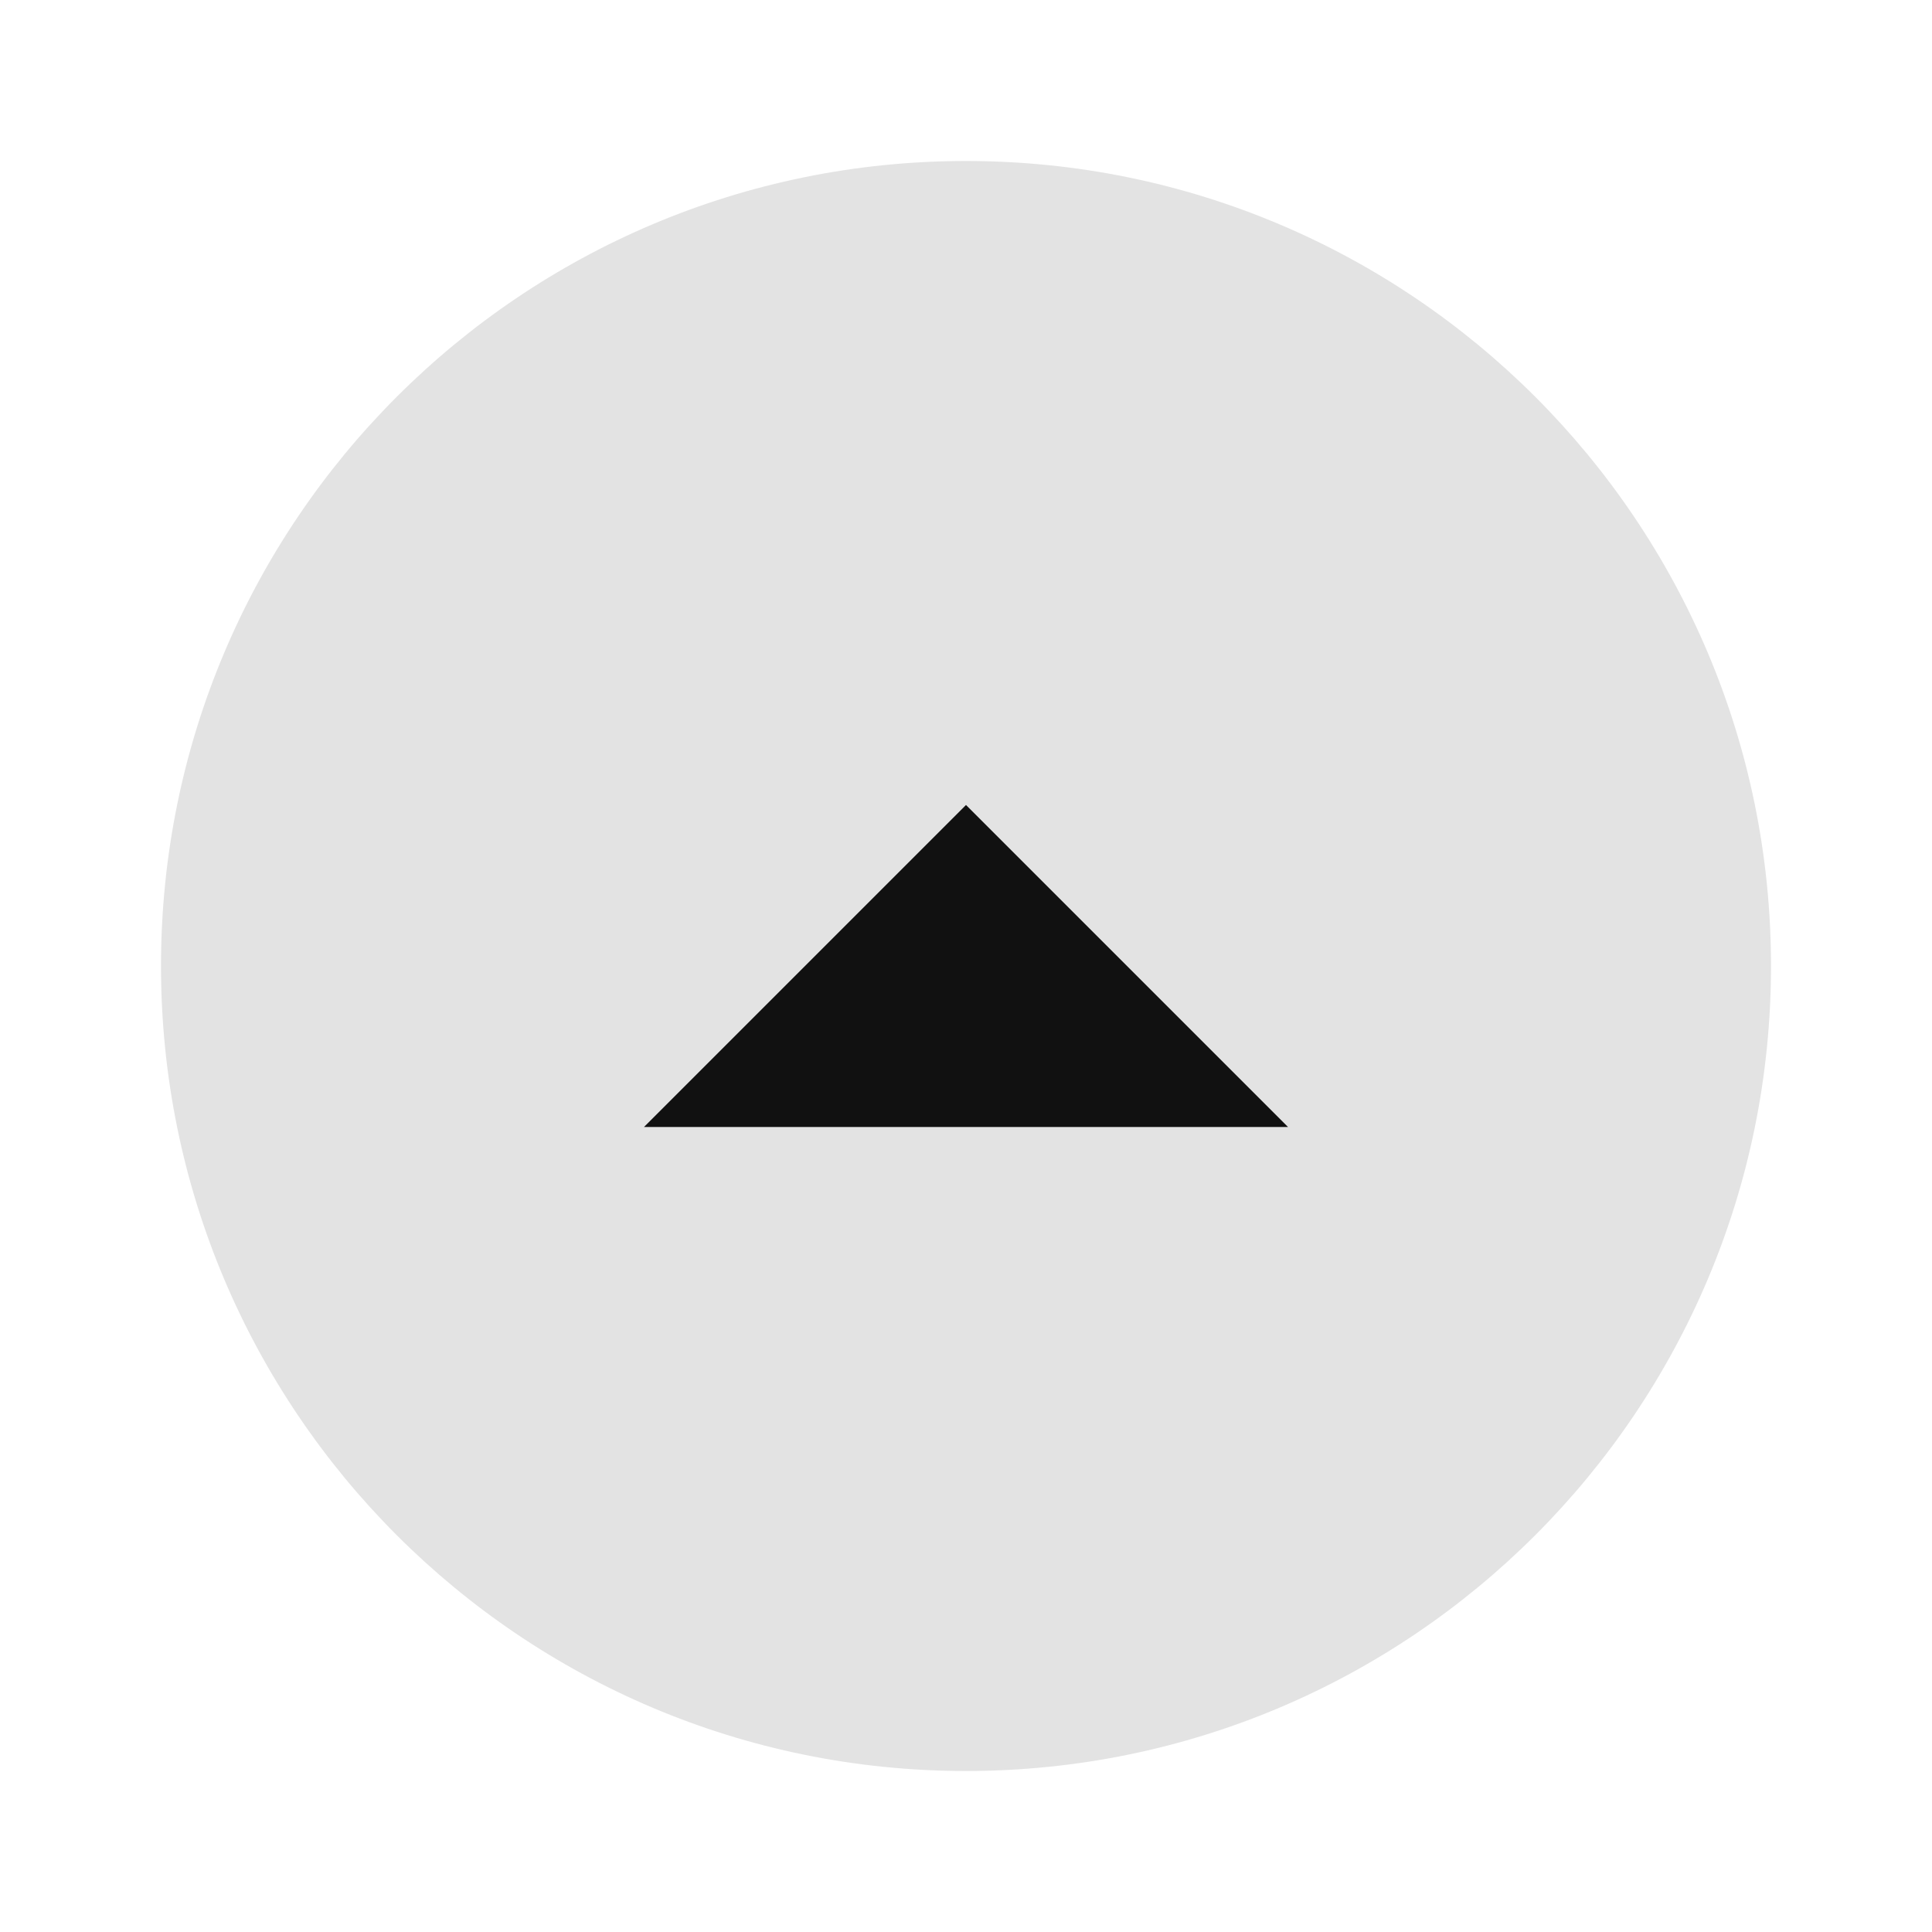
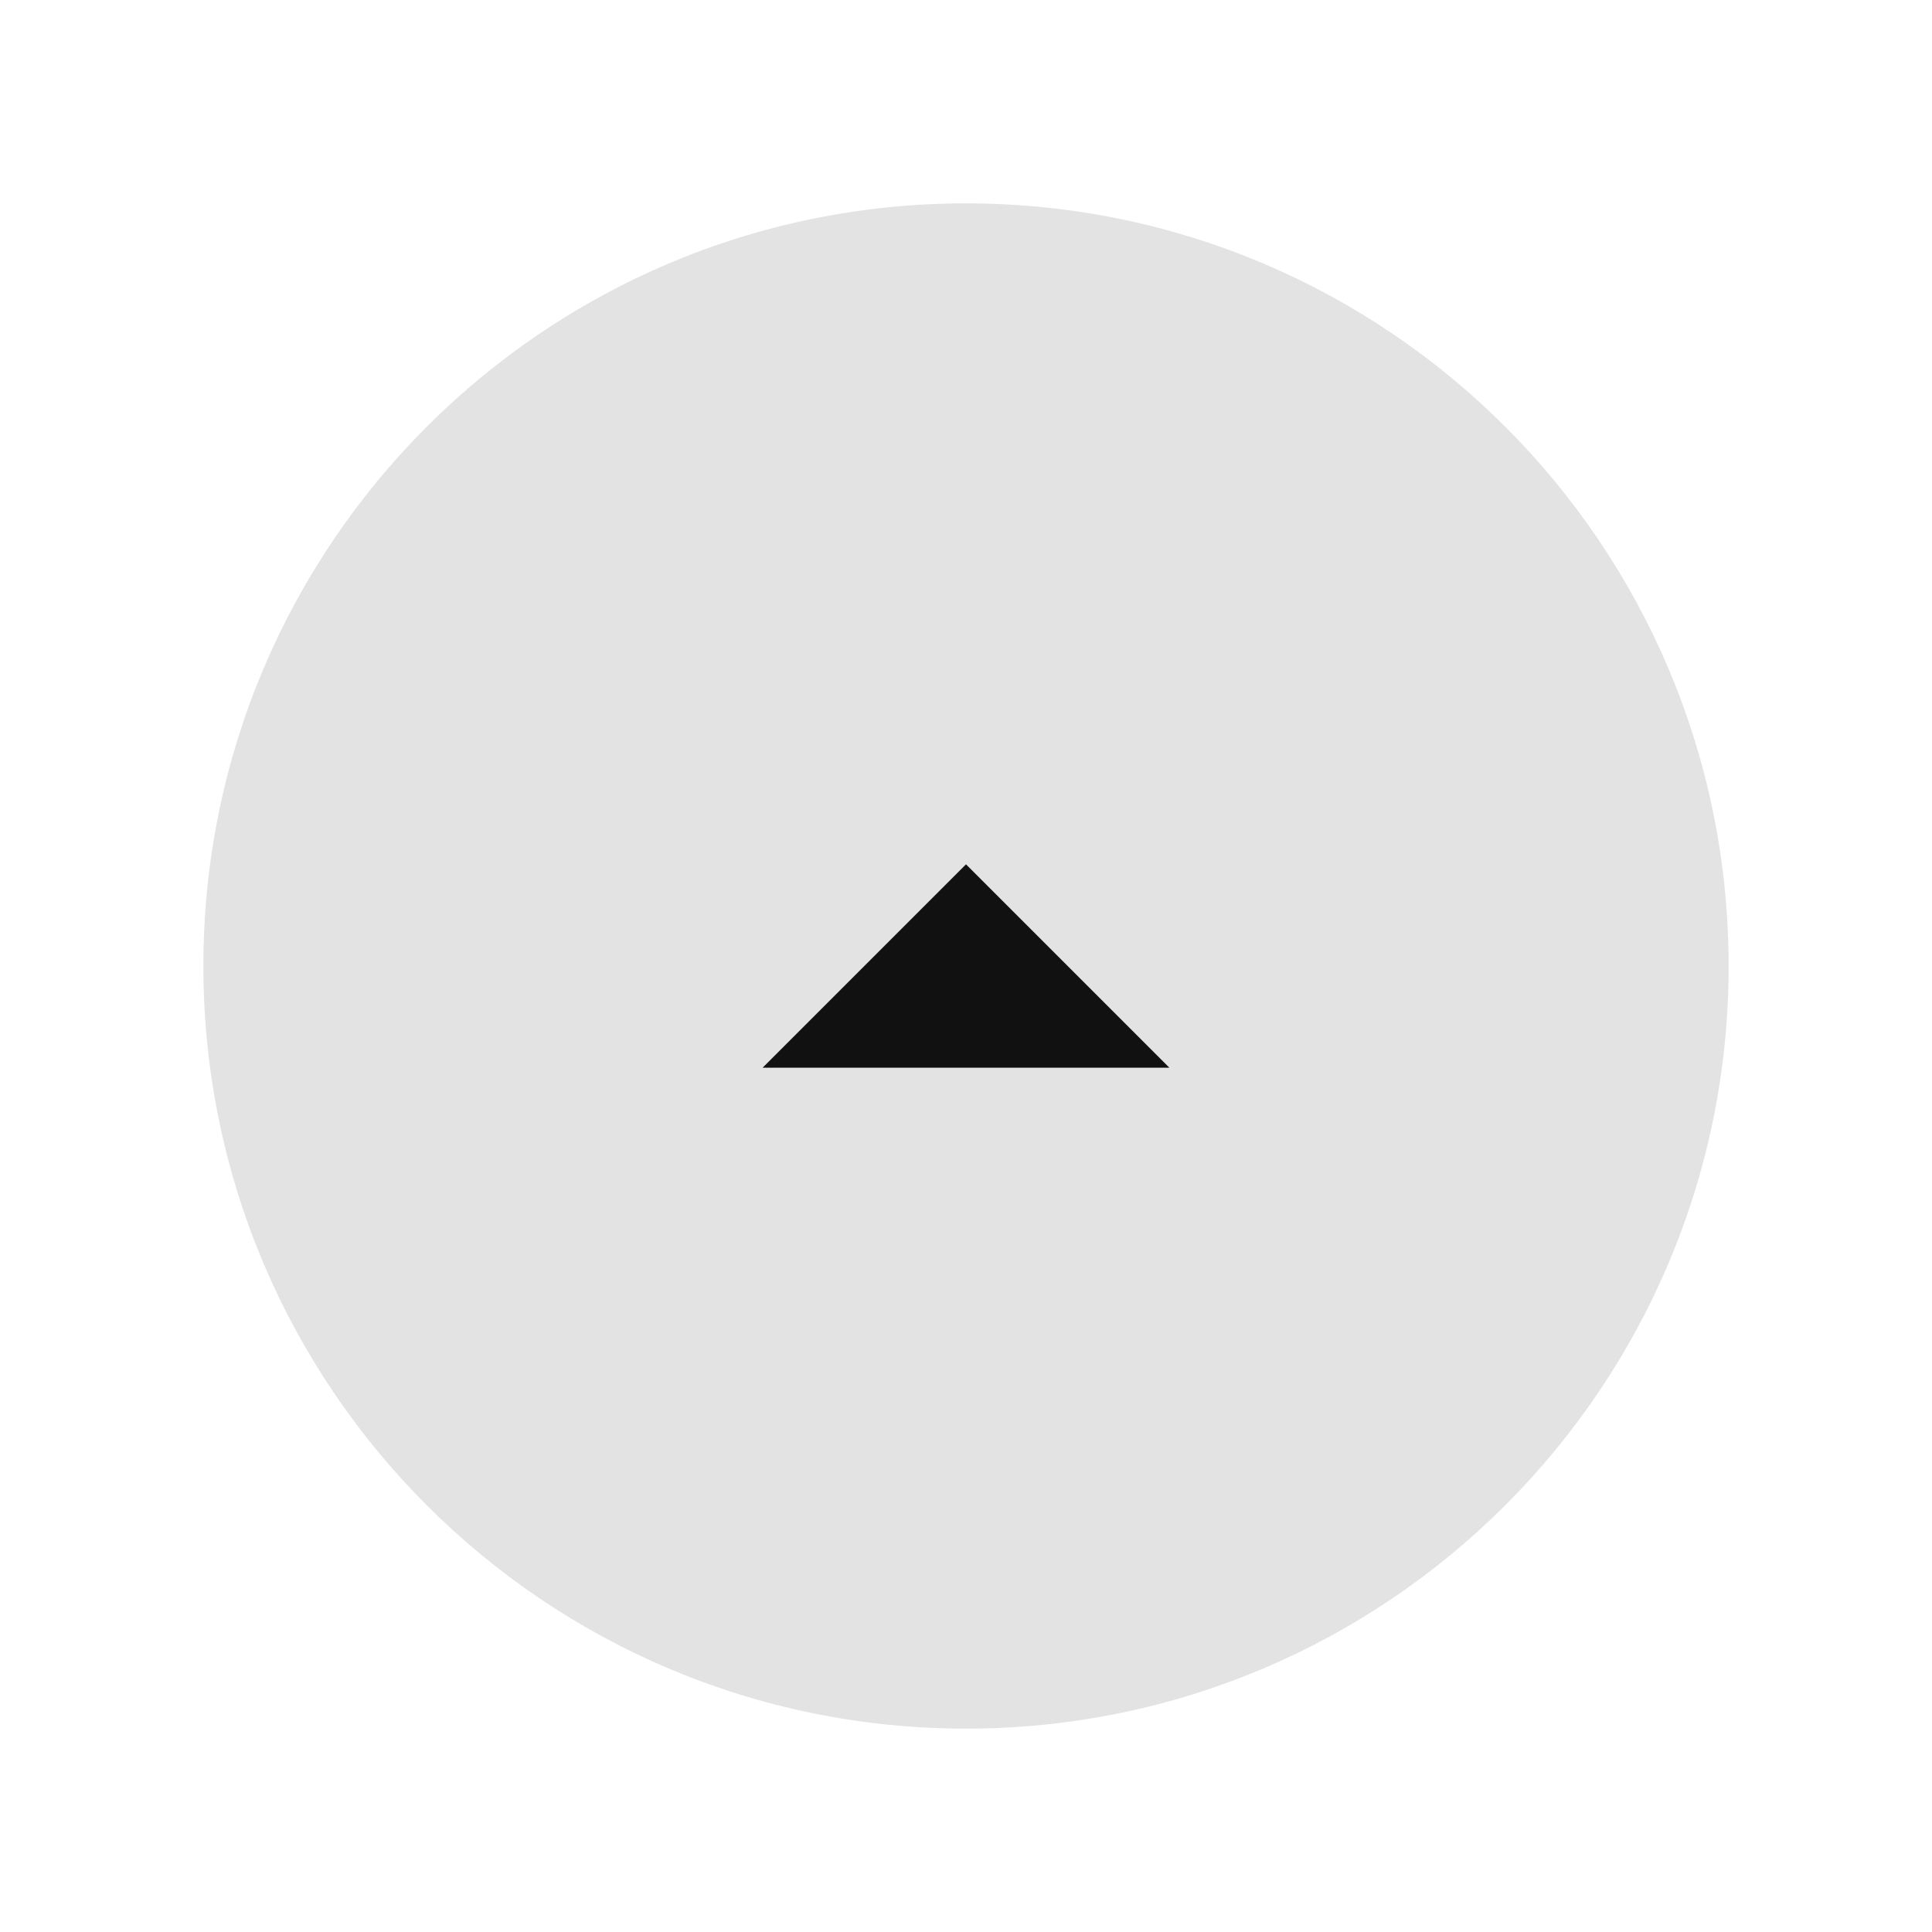
- <svg xmlns="http://www.w3.org/2000/svg" width="24" height="24" viewBox="0 0 24 24" id="svg4747" version="1.1">
+ <svg xmlns="http://www.w3.org/2000/svg" width="38" height="38" viewBox="0 0 38 38" id="svg4747" version="1.1">
  <defs id="defs4749" />
-   <g id="layer1" transform="translate(0,-1028.362)">
-     <circle style="opacity:1;fill:#111111;fill-opacity:0.12;fill-rule:evenodd;stroke:none;stroke-width:9.605;stroke-linecap:butt;stroke-linejoin:round;stroke-miterlimit:4;stroke-dasharray:none;stroke-dashoffset:478.437;stroke-opacity:0.75" id="path5326" cx="12" cy="1040.362" r="10" />
-     <path style="fill:#111111;fill-opacity:1;fill-rule:evenodd;stroke:none;stroke-width:0.8px;stroke-linecap:butt;stroke-linejoin:miter;stroke-opacity:1" d="m 8,1042.362 h 8 l -4,-4 z" id="path4347" />
+   <g id="layer1" transform="translate(0,-1014.362)">
+     <circle style="opacity:1;fill:#111111;fill-opacity:0.12;fill-rule:evenodd;stroke:none;stroke-width:14.407;stroke-linecap:butt;stroke-linejoin:round;stroke-miterlimit:4;stroke-dasharray:none;stroke-dashoffset:478.437;stroke-opacity:0.75" id="path5326" cx="19" cy="1033.362" r="15" />
+     <path style="fill:#111111;fill-opacity:1;fill-rule:evenodd;stroke:none;stroke-width:0.8px;stroke-linecap:butt;stroke-linejoin:miter;stroke-opacity:1" d="m 15,1035.362 h 8 l -4,-4 z" id="path4347" />
  </g>
</svg>
